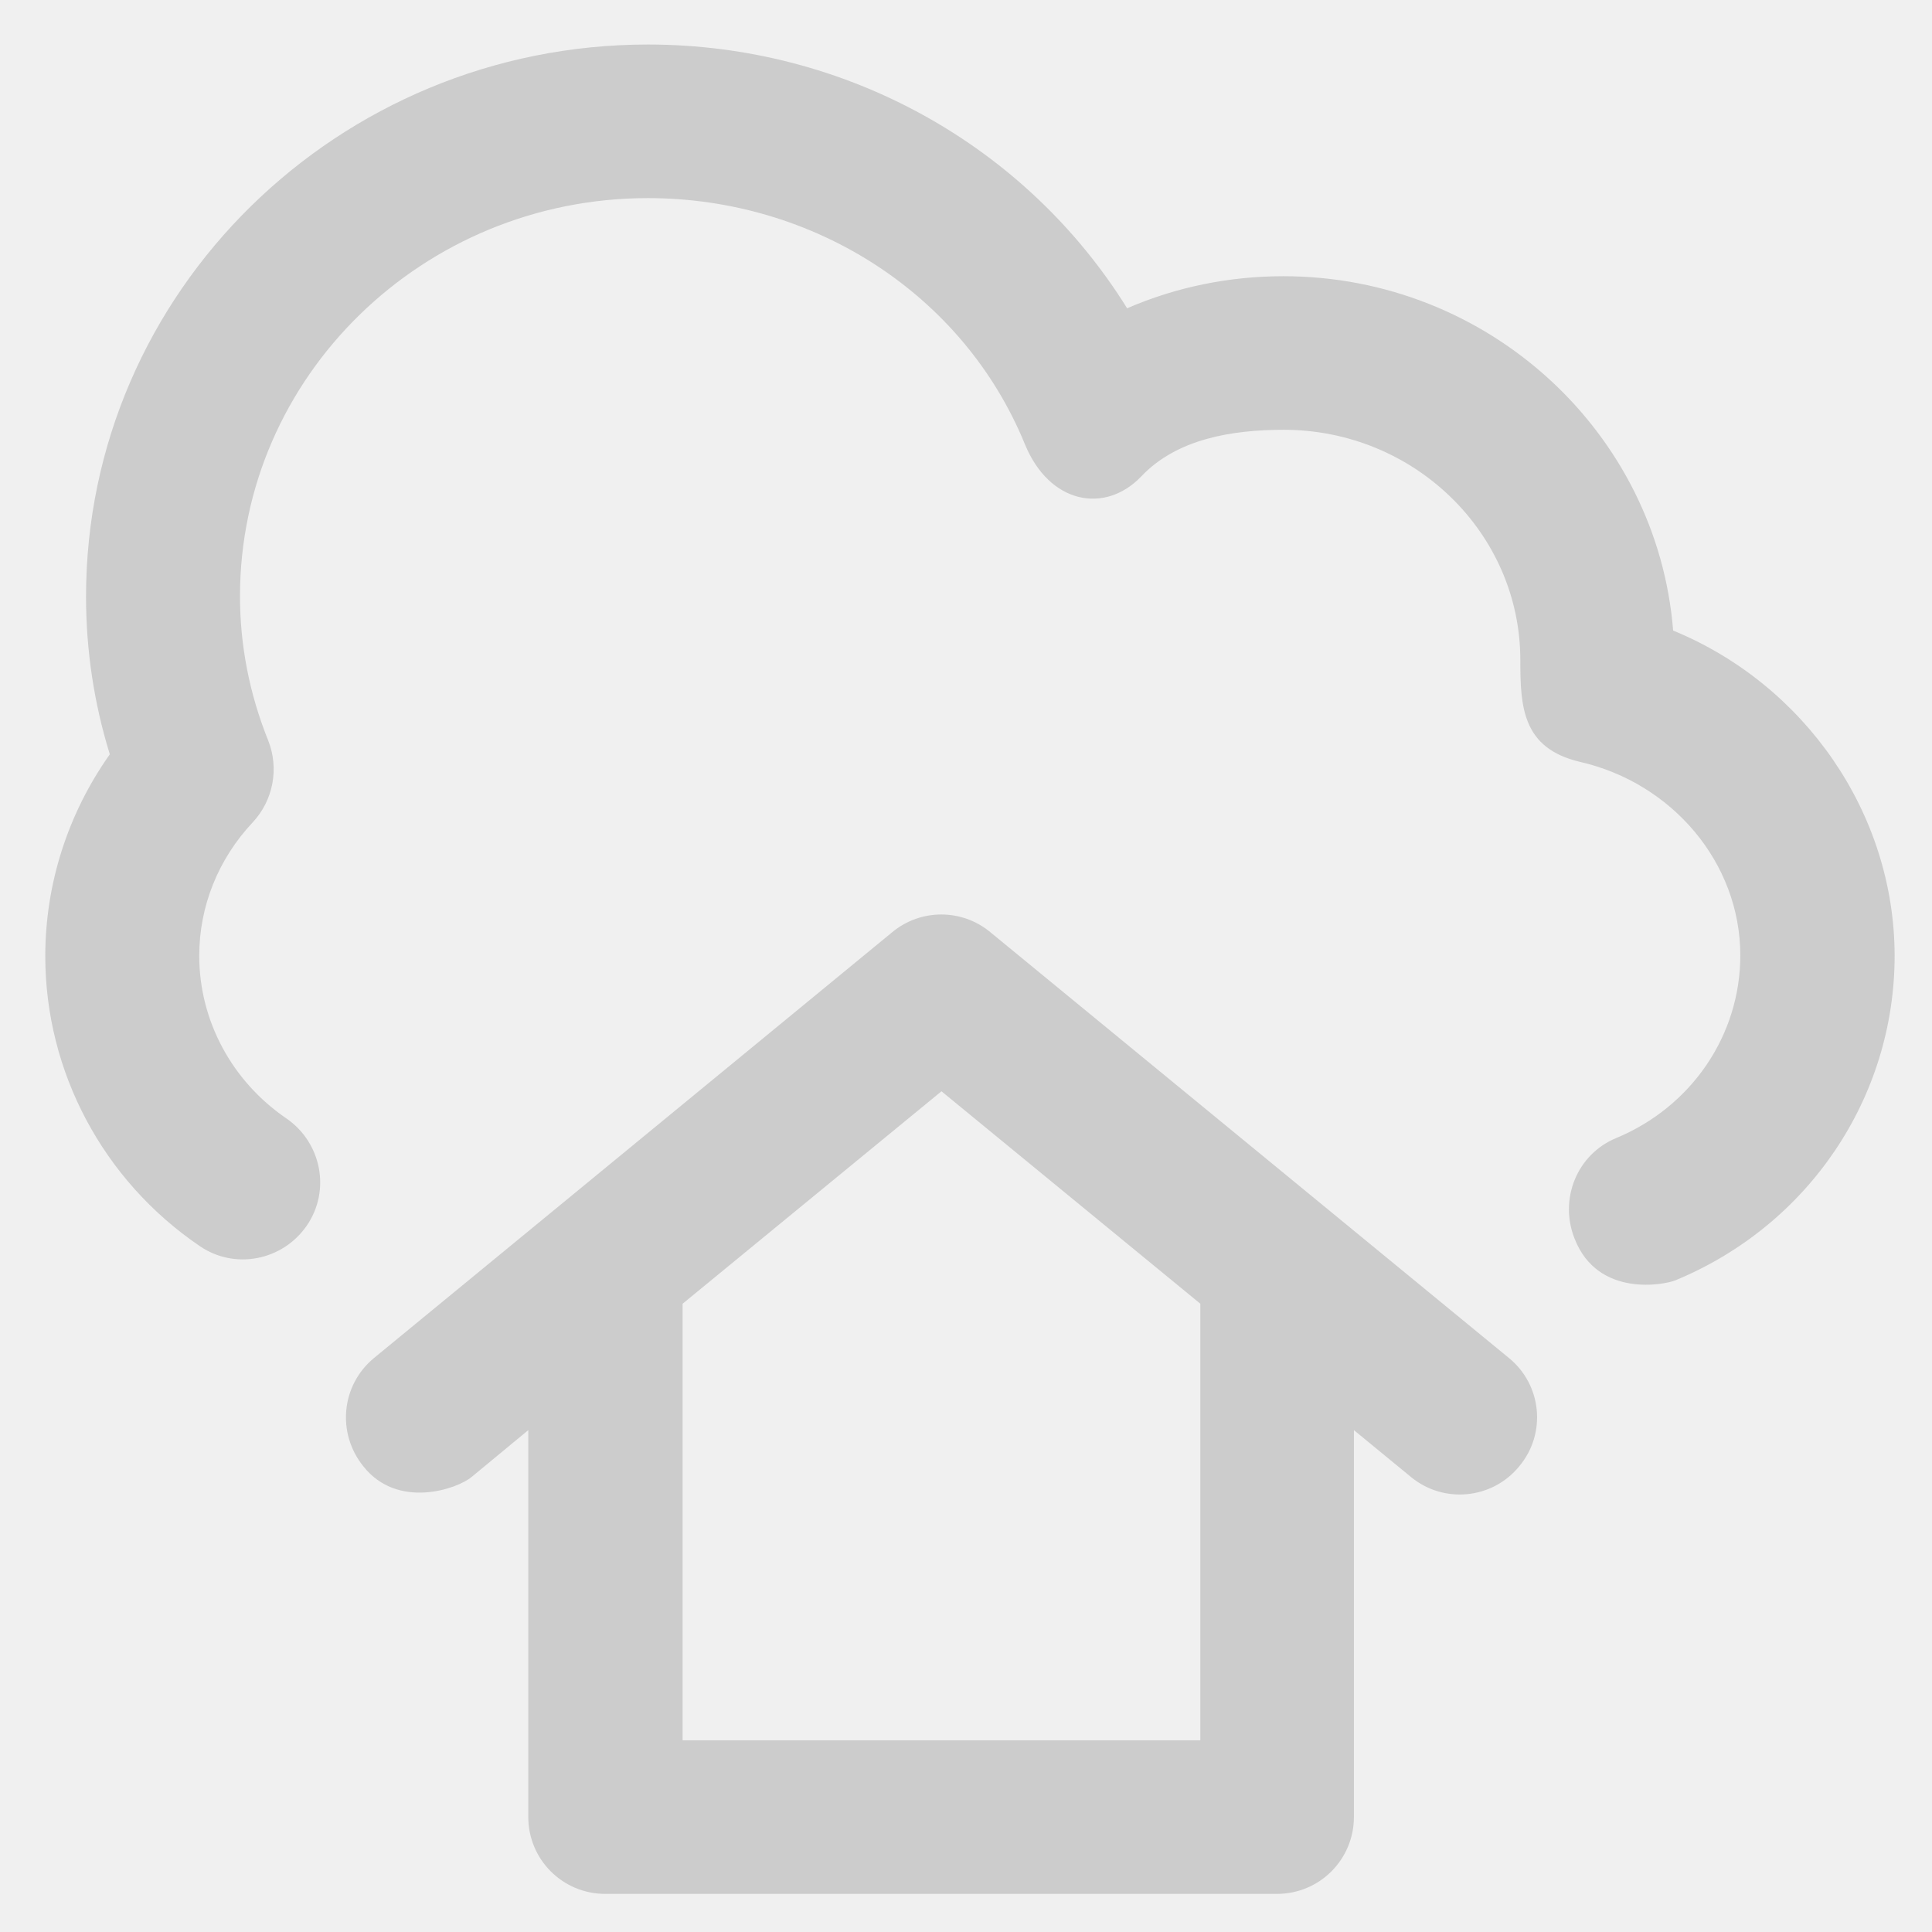
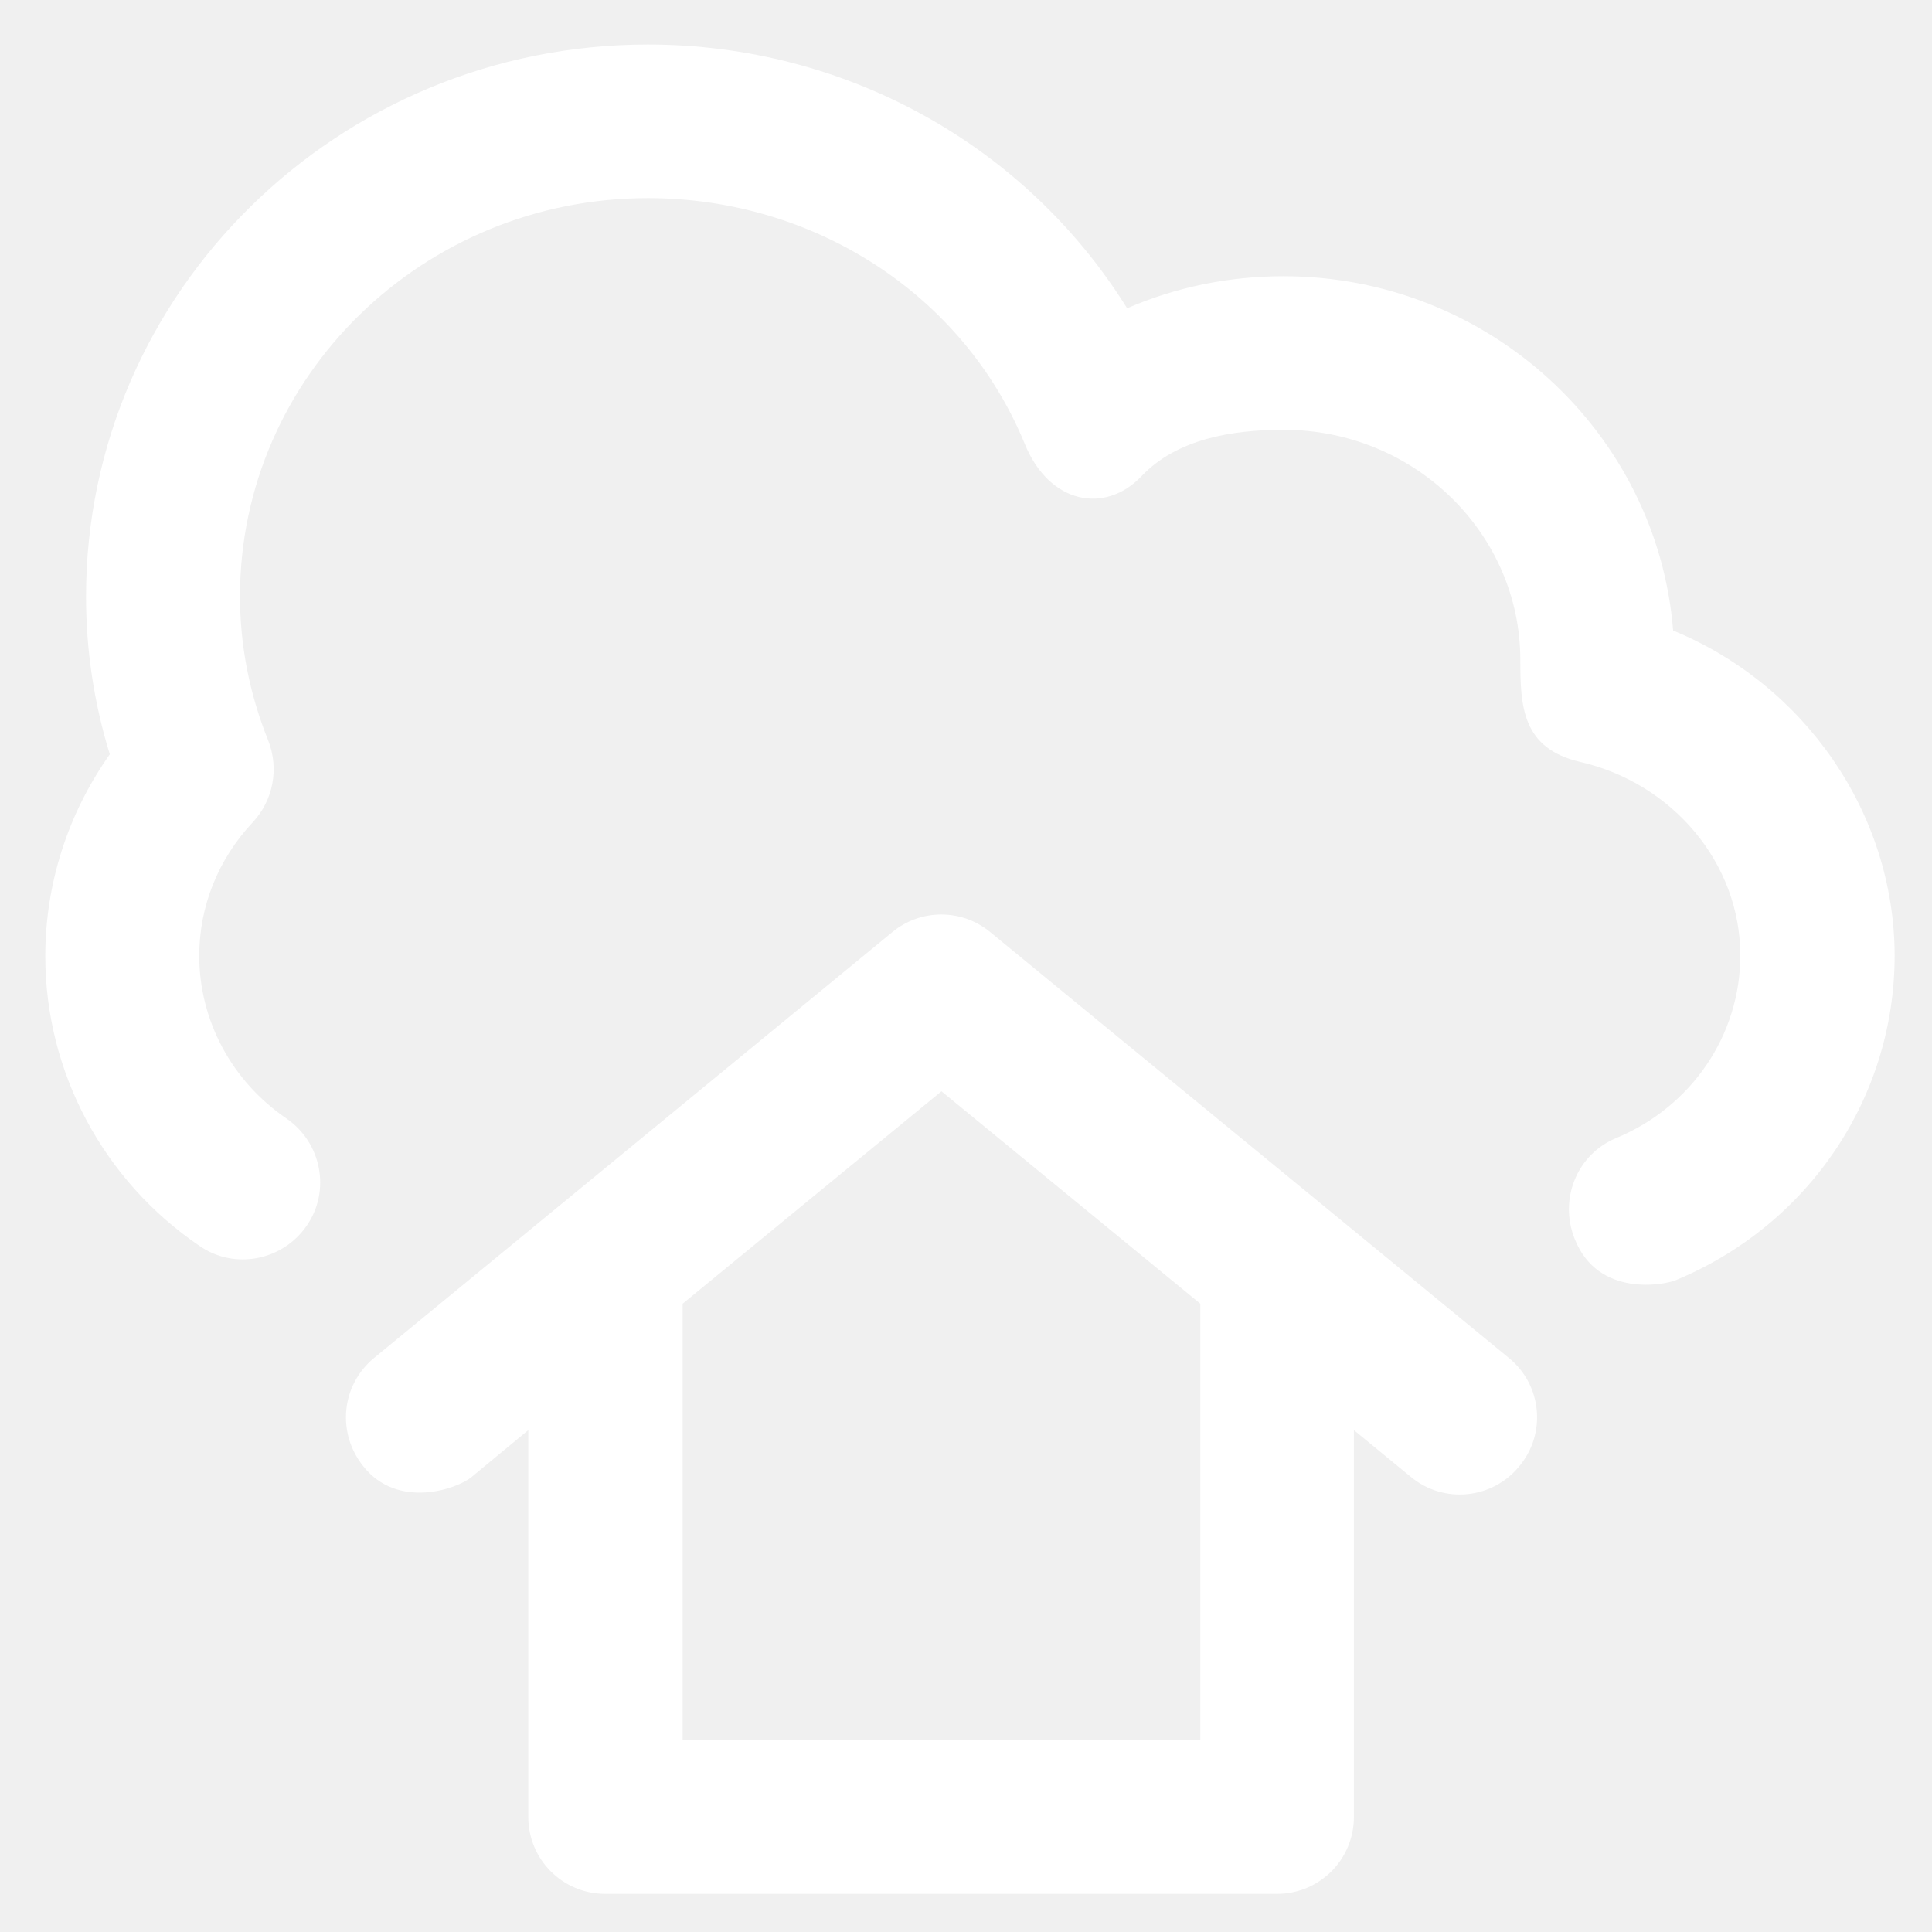
<svg xmlns="http://www.w3.org/2000/svg" version="1.1" viewBox="0 0 512 512" enable-background="new 0 0 512 512" width="512px" height="512px">
  <g>
    <g>
-       <path d="m443.4,167.1c-4.2-52.4-48.9-93.9-103.3-93.9-14.4,0-28.5,2.9-41.4,8.5-26.8-43.1-74.5-69.9-127-69.9-82.1,0-148.9,65.6-148.9,146.3 0,14.2 2.1,28.2 6.3,41.8-11.1,15.7-17.1,34.3-17.1,53.5 0,30.6 15.3,59.4 40.9,76.8 9.3,6.4 22,3.9 28.4-5.4 6.4-9.3 3.9-22-5.4-28.4-14.5-9.9-23.1-26-23.1-43.1 0-13.1 5-25.6 14.2-35.4 5.4-5.8 7-14.2 4.1-21.6-5-12.4-7.5-25.3-7.5-38.3 0-58.2 48.5-105.5 108.1-105.5 43.9,0 83.6,25.4 99.9,65.2 6.5,15.9 21.3,18.6 30.9,8.5 9.4-9.9 24-12.3 37.7-12.3 34.6,0 62.7,27.4 62.7,61 0,12.4 0.5,23.4 15.8,27 24.5,5.6 42.5,26.8 42.5,51.3 0,21.1-12.9,40.1-32.9,48.4-10.4,4.3-15.2,16.2-11,26.7 6.2,15.8 24.1,12.1 26.7,11 35.3-14.6 58.1-48.4 58.1-86.1-0.1-37.8-23.9-71.8-58.7-86.1z" fill="#cccccc" />
-       <path d="m318.1,461.2h-137.2v-115.7l68.6-56.3 68.6,56.3v115.7zm81.8-101.3l-137.5-112.9c-7.5-6.2-18.4-6.2-25.9,0l-137.4,112.9c-8.7,7.2-9.9,19.9-2.8,28.7 9.1,11.5 24.9,6 28.7,2.8l15-12.4v102.5c0,11.3 9.1,20.4 20.4,20.4h178c11.3,0 20.4-9.1 20.4-20.4v-102.5l15.1,12.4c8.7,7.2 21.6,5.9 28.7-2.8 7.3-8.7 6-21.6-2.7-28.7z" fill="#cccccc" />
+       <path d="m443.4,167.1c-4.2-52.4-48.9-93.9-103.3-93.9-14.4,0-28.5,2.9-41.4,8.5-26.8-43.1-74.5-69.9-127-69.9-82.1,0-148.9,65.6-148.9,146.3 0,14.2 2.1,28.2 6.3,41.8-11.1,15.7-17.1,34.3-17.1,53.5 0,30.6 15.3,59.4 40.9,76.8 9.3,6.4 22,3.9 28.4-5.4 6.4-9.3 3.9-22-5.4-28.4-14.5-9.9-23.1-26-23.1-43.1 0-13.1 5-25.6 14.2-35.4 5.4-5.8 7-14.2 4.1-21.6-5-12.4-7.5-25.3-7.5-38.3 0-58.2 48.5-105.5 108.1-105.5 43.9,0 83.6,25.4 99.9,65.2 6.5,15.9 21.3,18.6 30.9,8.5 9.4-9.9 24-12.3 37.7-12.3 34.6,0 62.7,27.4 62.7,61 0,12.4 0.5,23.4 15.8,27 24.5,5.6 42.5,26.8 42.5,51.3 0,21.1-12.9,40.1-32.9,48.4-10.4,4.3-15.2,16.2-11,26.7 6.2,15.8 24.1,12.1 26.7,11 35.3-14.6 58.1-48.4 58.1-86.1-0.1-37.8-23.9-71.8-58.7-86.1z" fill="#FFFFFF" />
+       <path d="m318.1,461.2h-137.2v-115.7l68.6-56.3 68.6,56.3v115.7zm81.8-101.3l-137.5-112.9c-7.5-6.2-18.4-6.2-25.9,0l-137.4,112.9c-8.7,7.2-9.9,19.9-2.8,28.7 9.1,11.5 24.9,6 28.7,2.8l15-12.4v102.5c0,11.3 9.1,20.4 20.4,20.4h178c11.3,0 20.4-9.1 20.4-20.4v-102.5l15.1,12.4c8.7,7.2 21.6,5.9 28.7-2.8 7.3-8.7 6-21.6-2.7-28.7z" fill="#FFFFFF" />
    </g>
  </g>
</svg>
